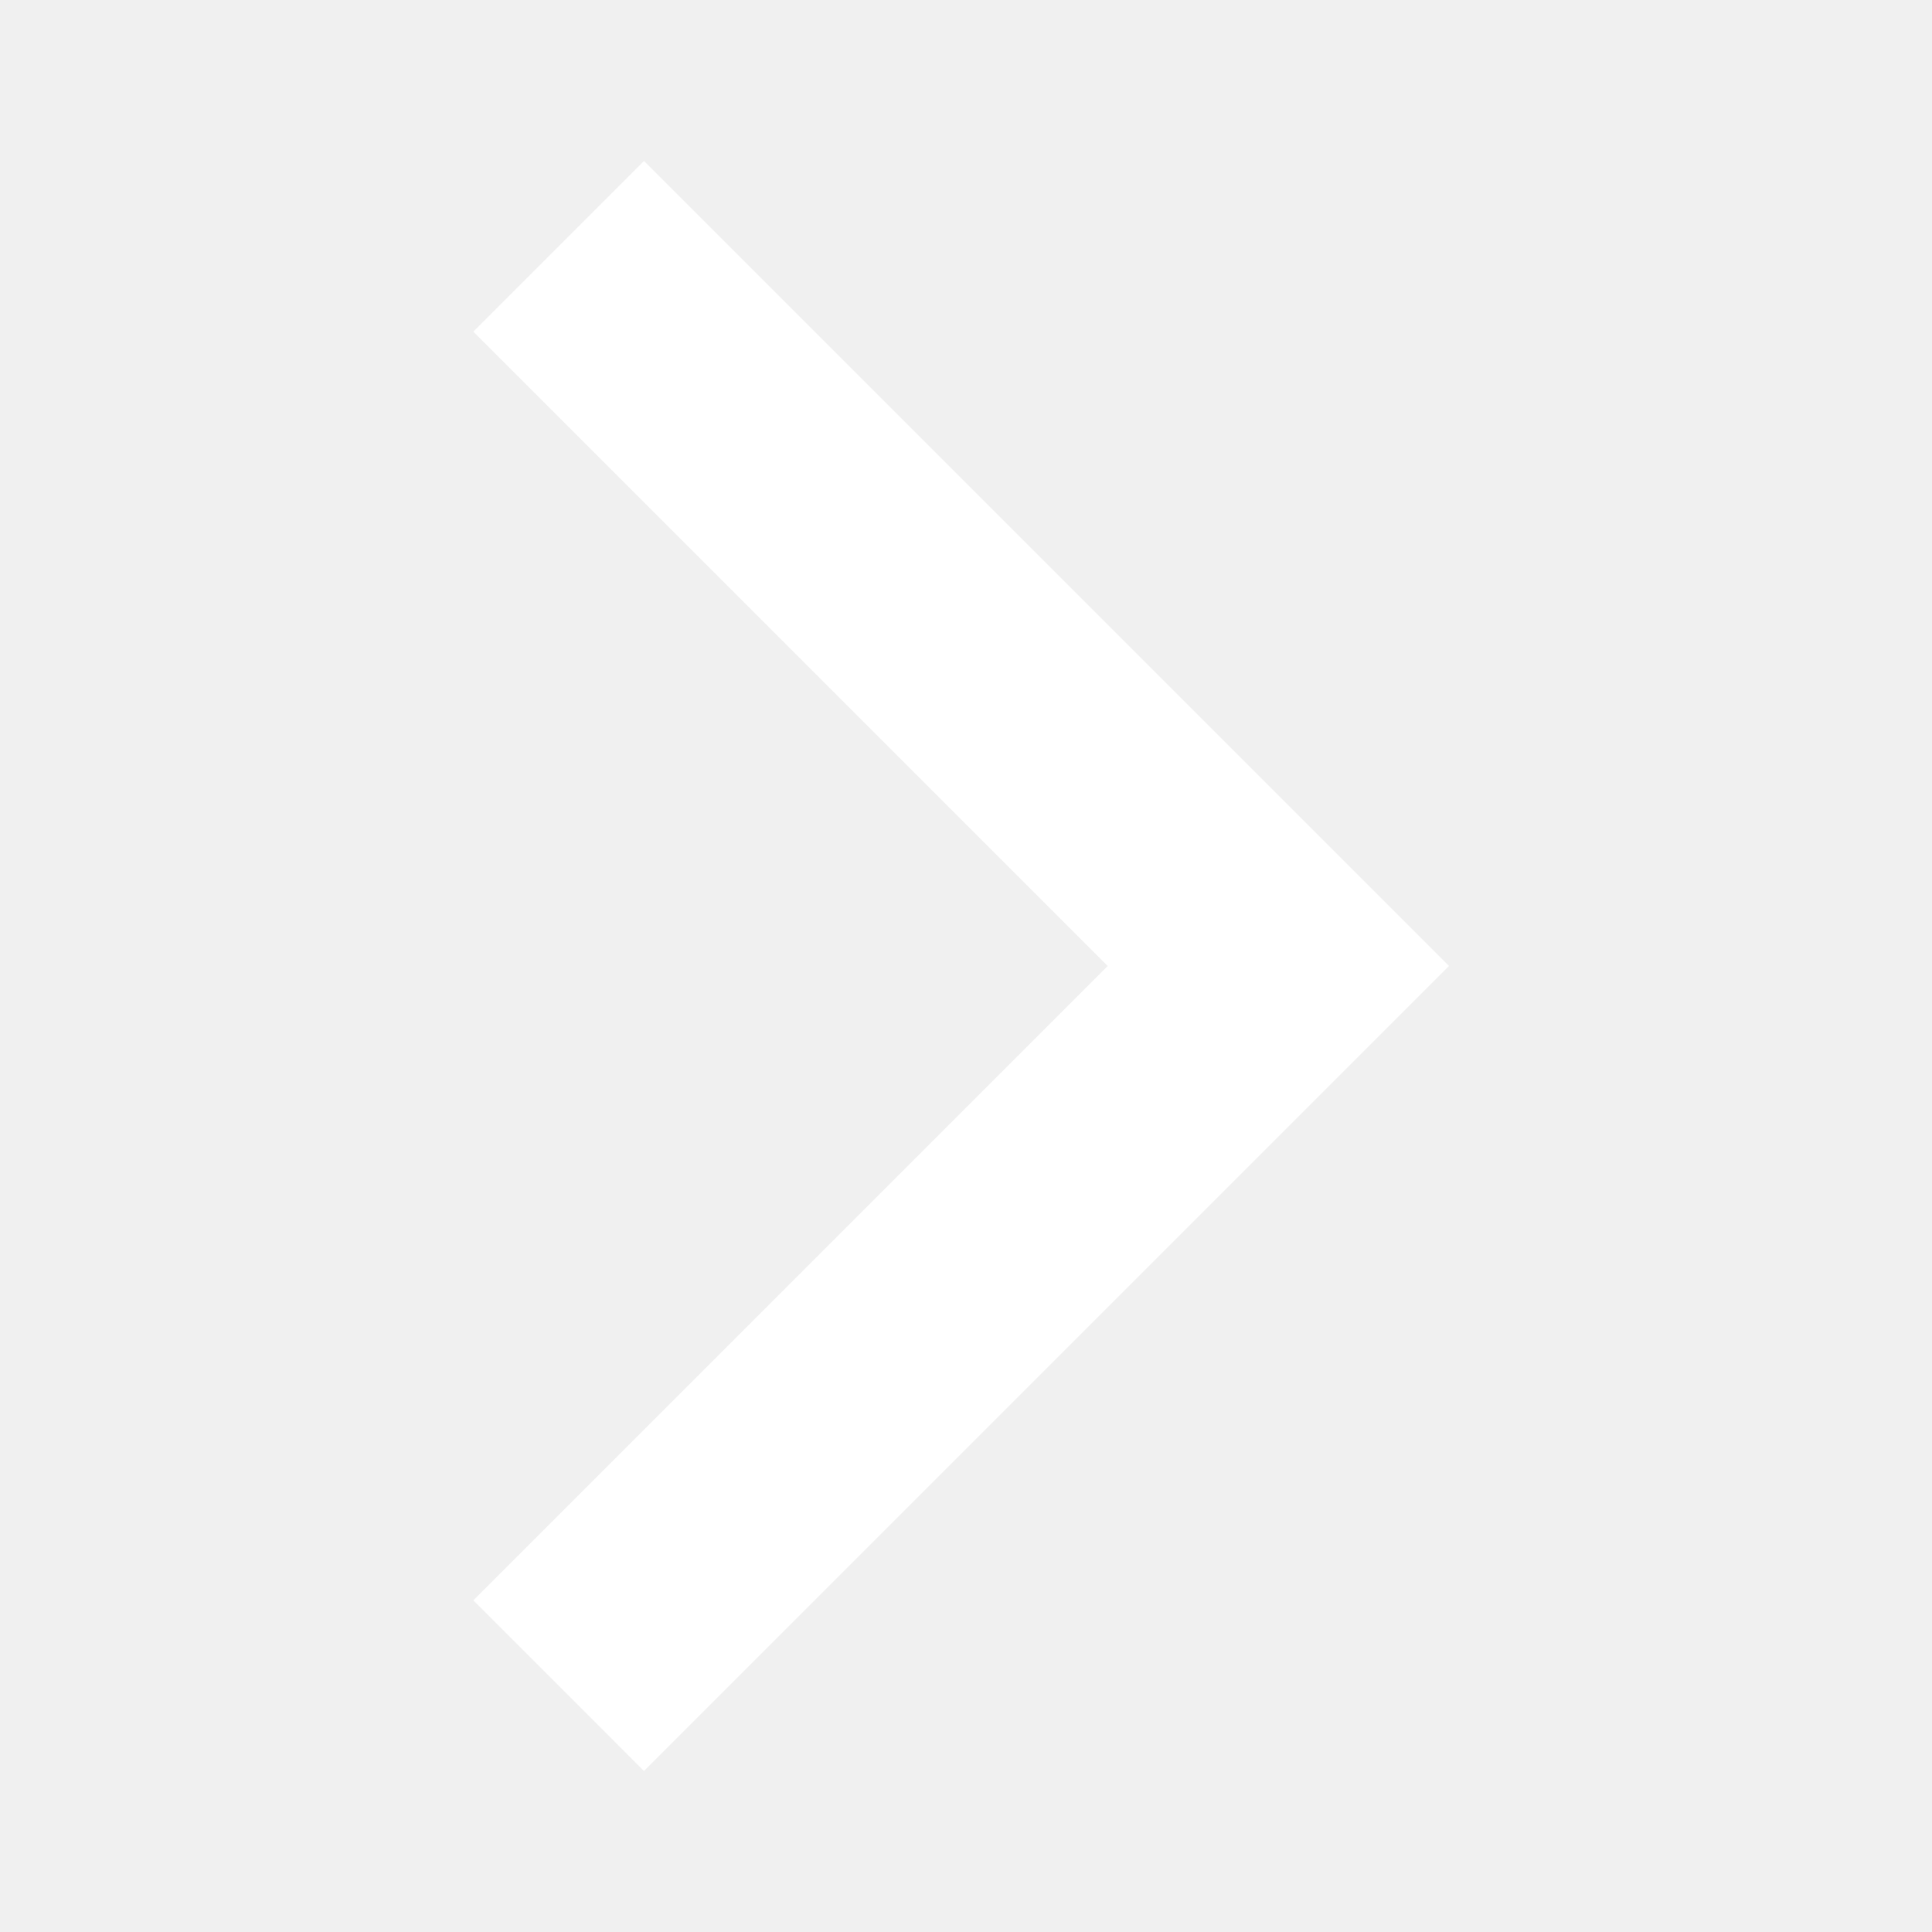
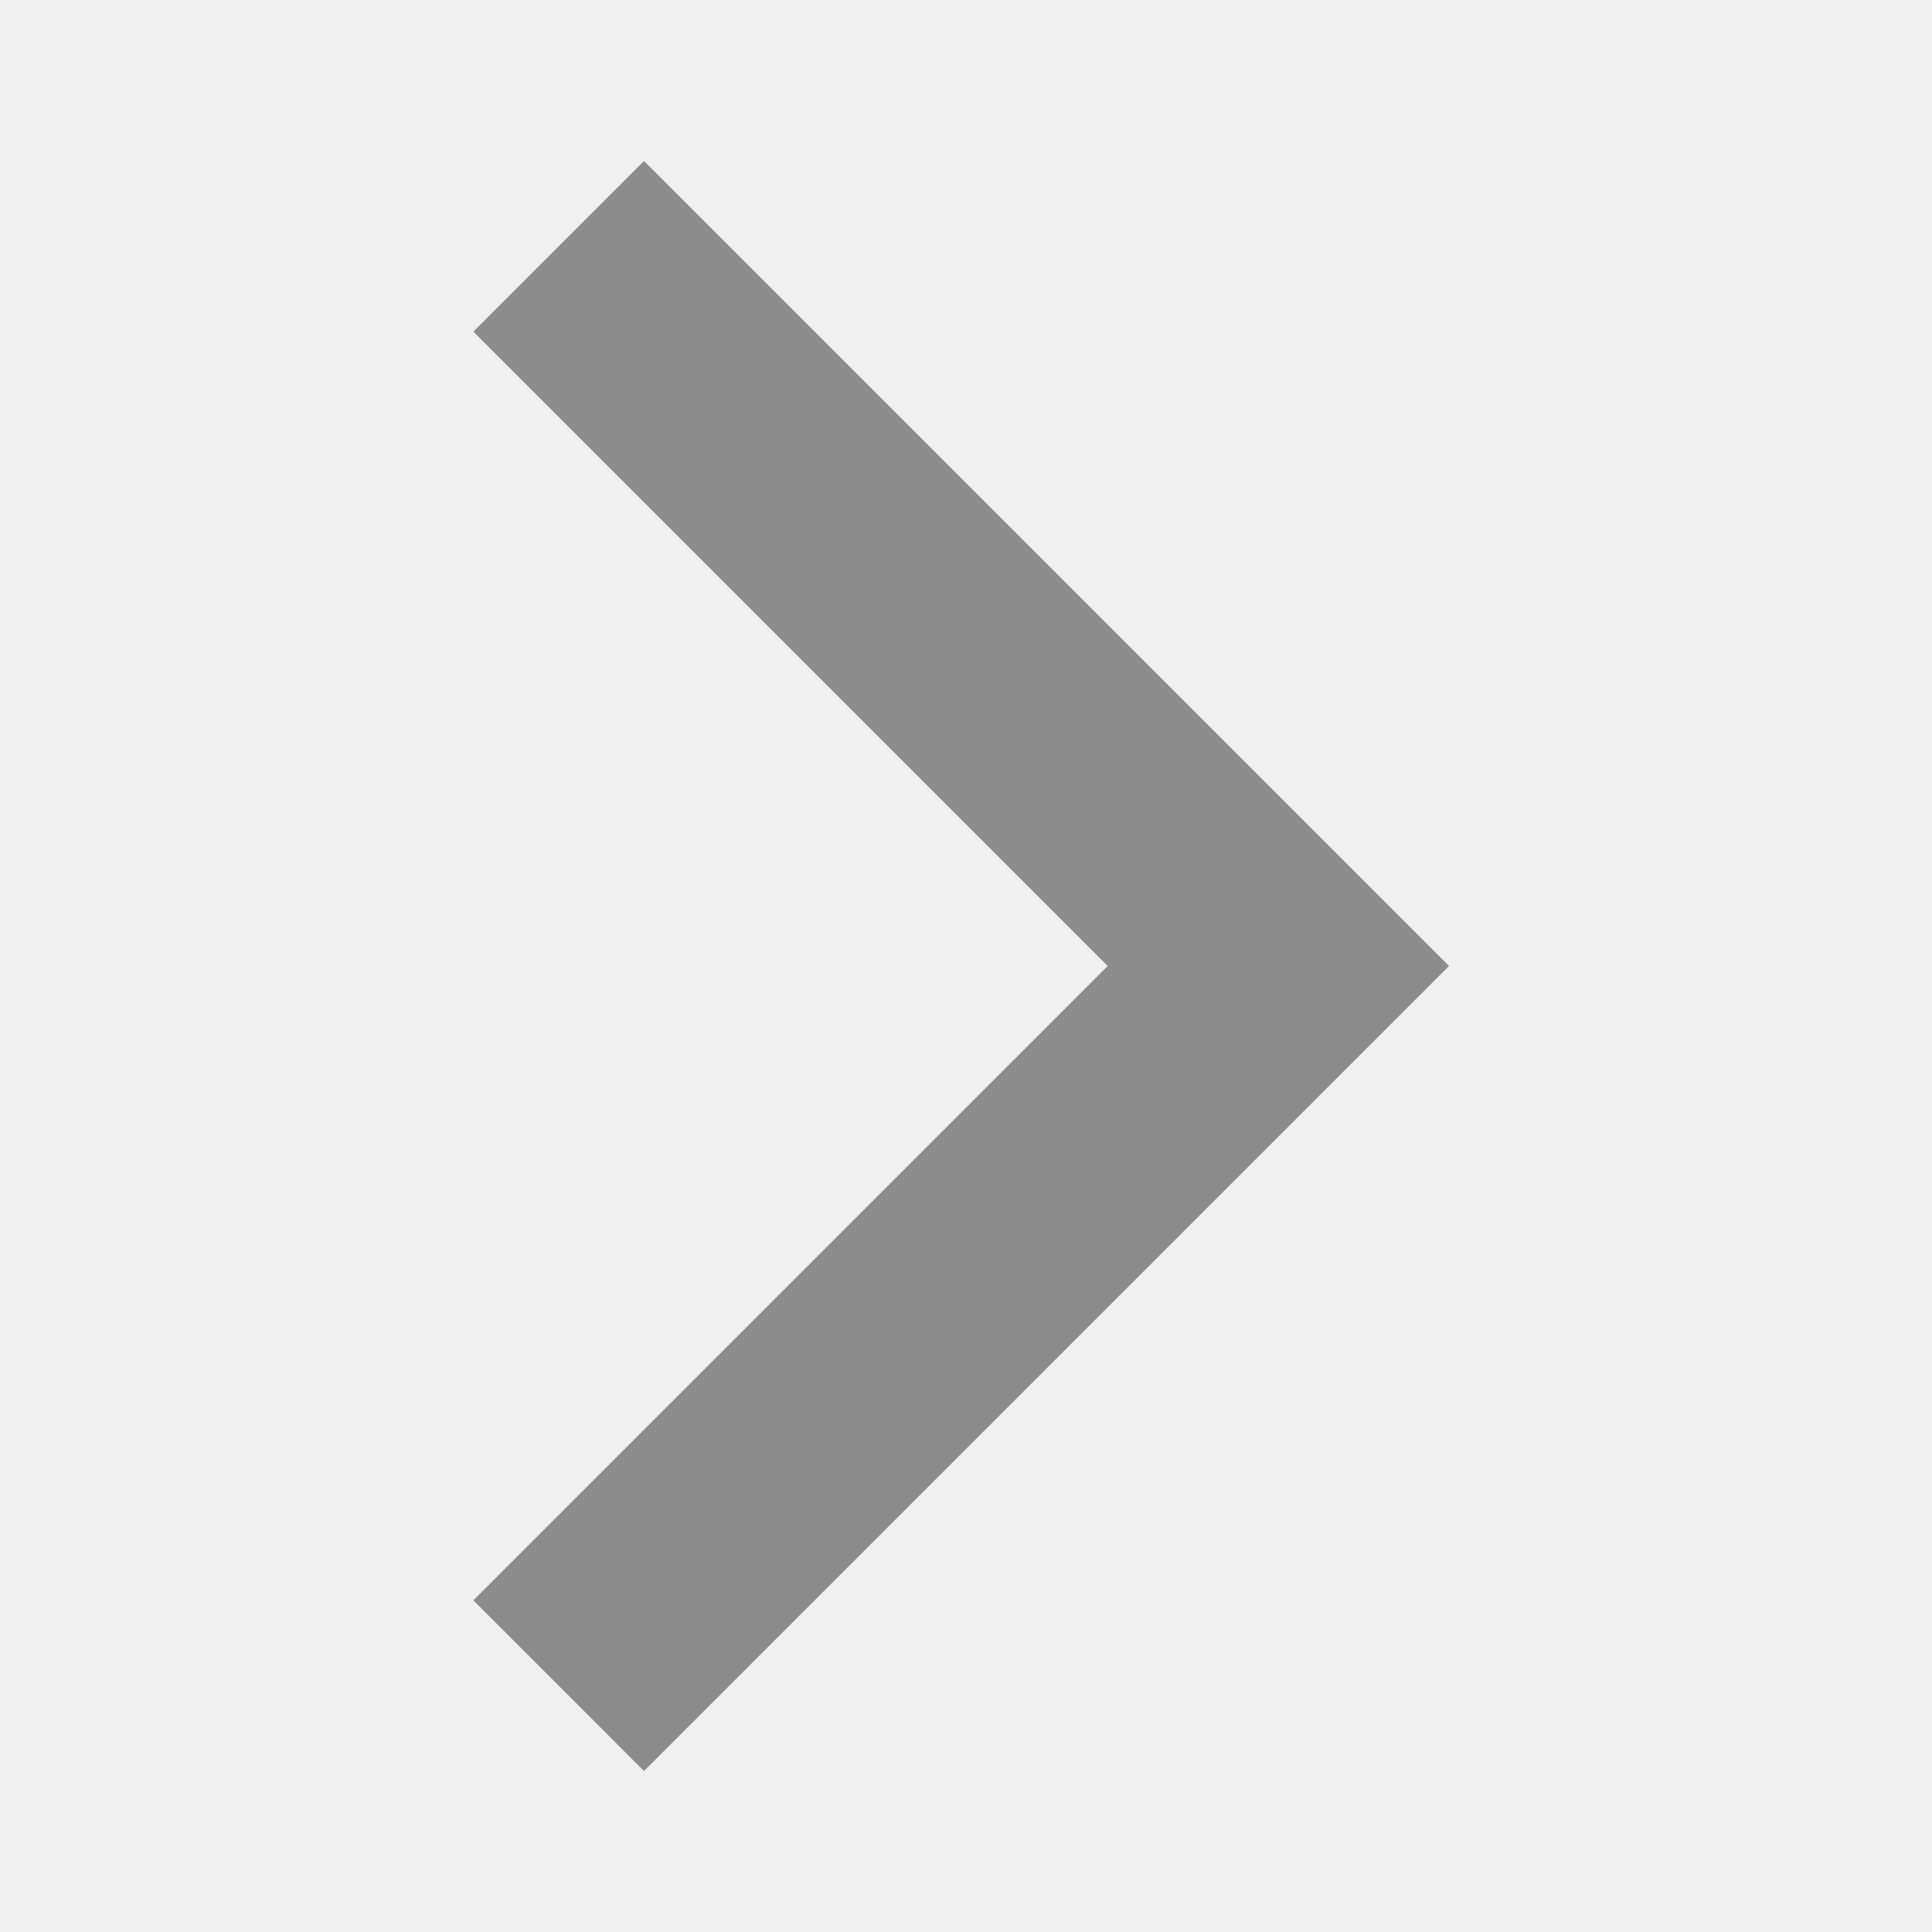
- <svg xmlns="http://www.w3.org/2000/svg" viewBox="0 0 24 24" fill="white" width="48px" height="48px">
+ <svg xmlns="http://www.w3.org/2000/svg" viewBox="0 0 24 24" fill="#8c8c8c" width="24px" height="24px">
  <path d="M5.88 4.12L13.76 12l-7.88 7.88L8 22l10-10L8 2z" />
  <path d="M0 0h24v24H0z" fill="none" />
</svg>
